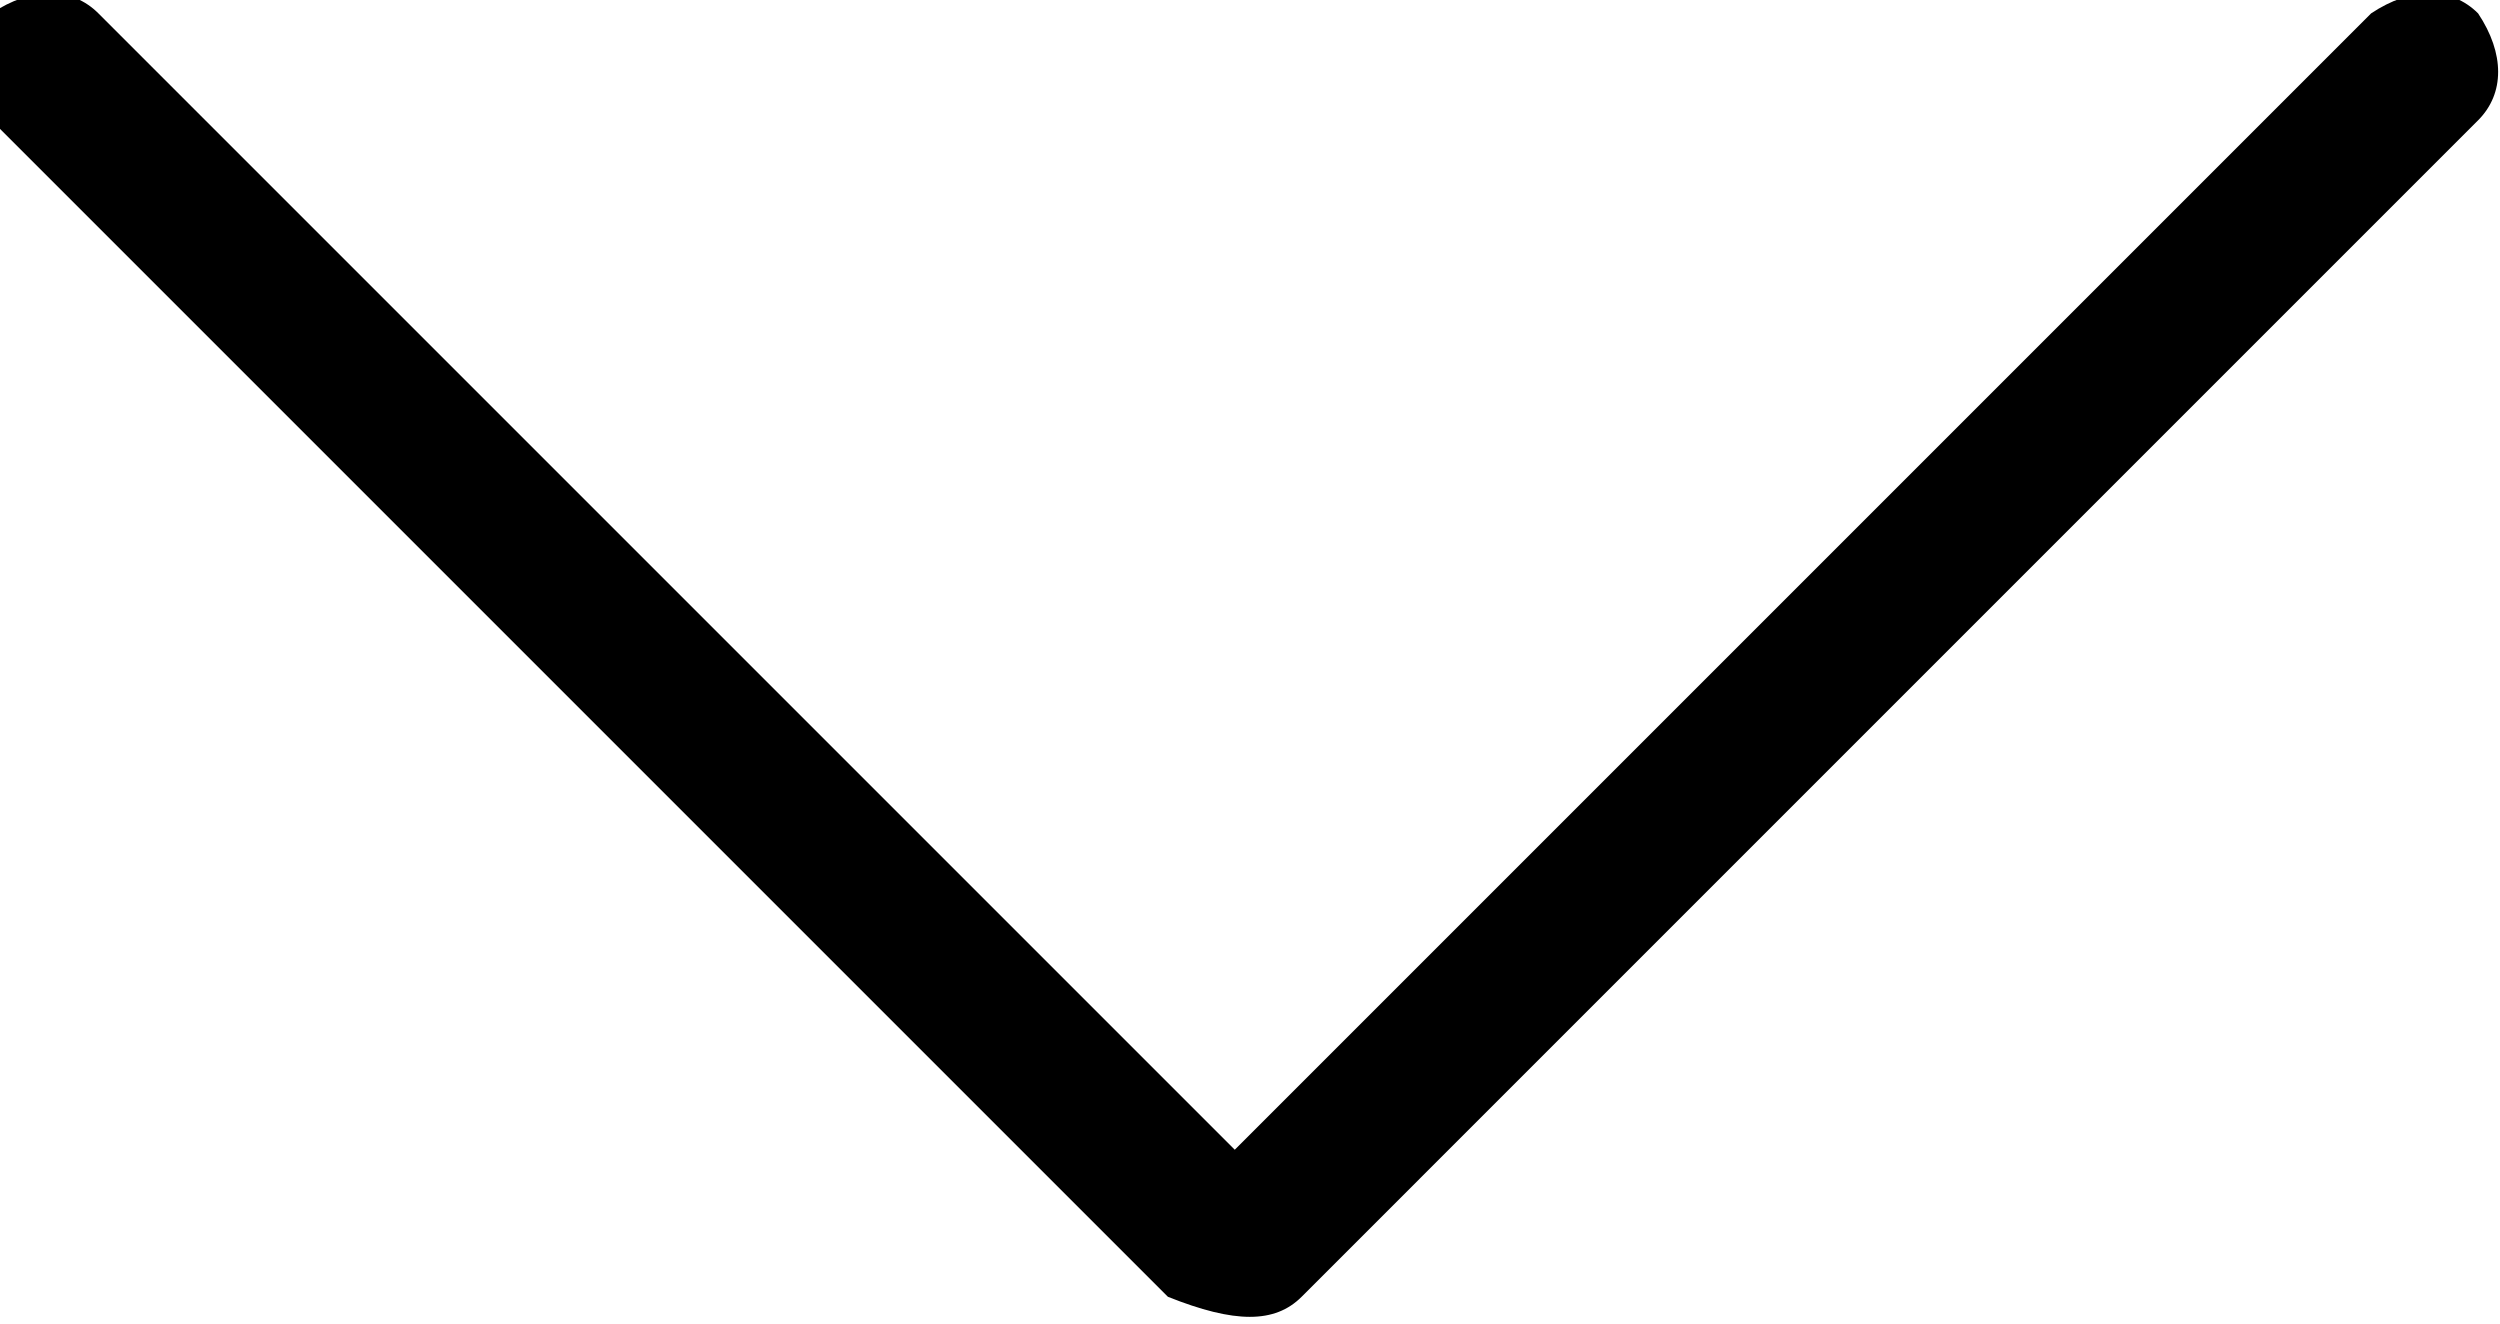
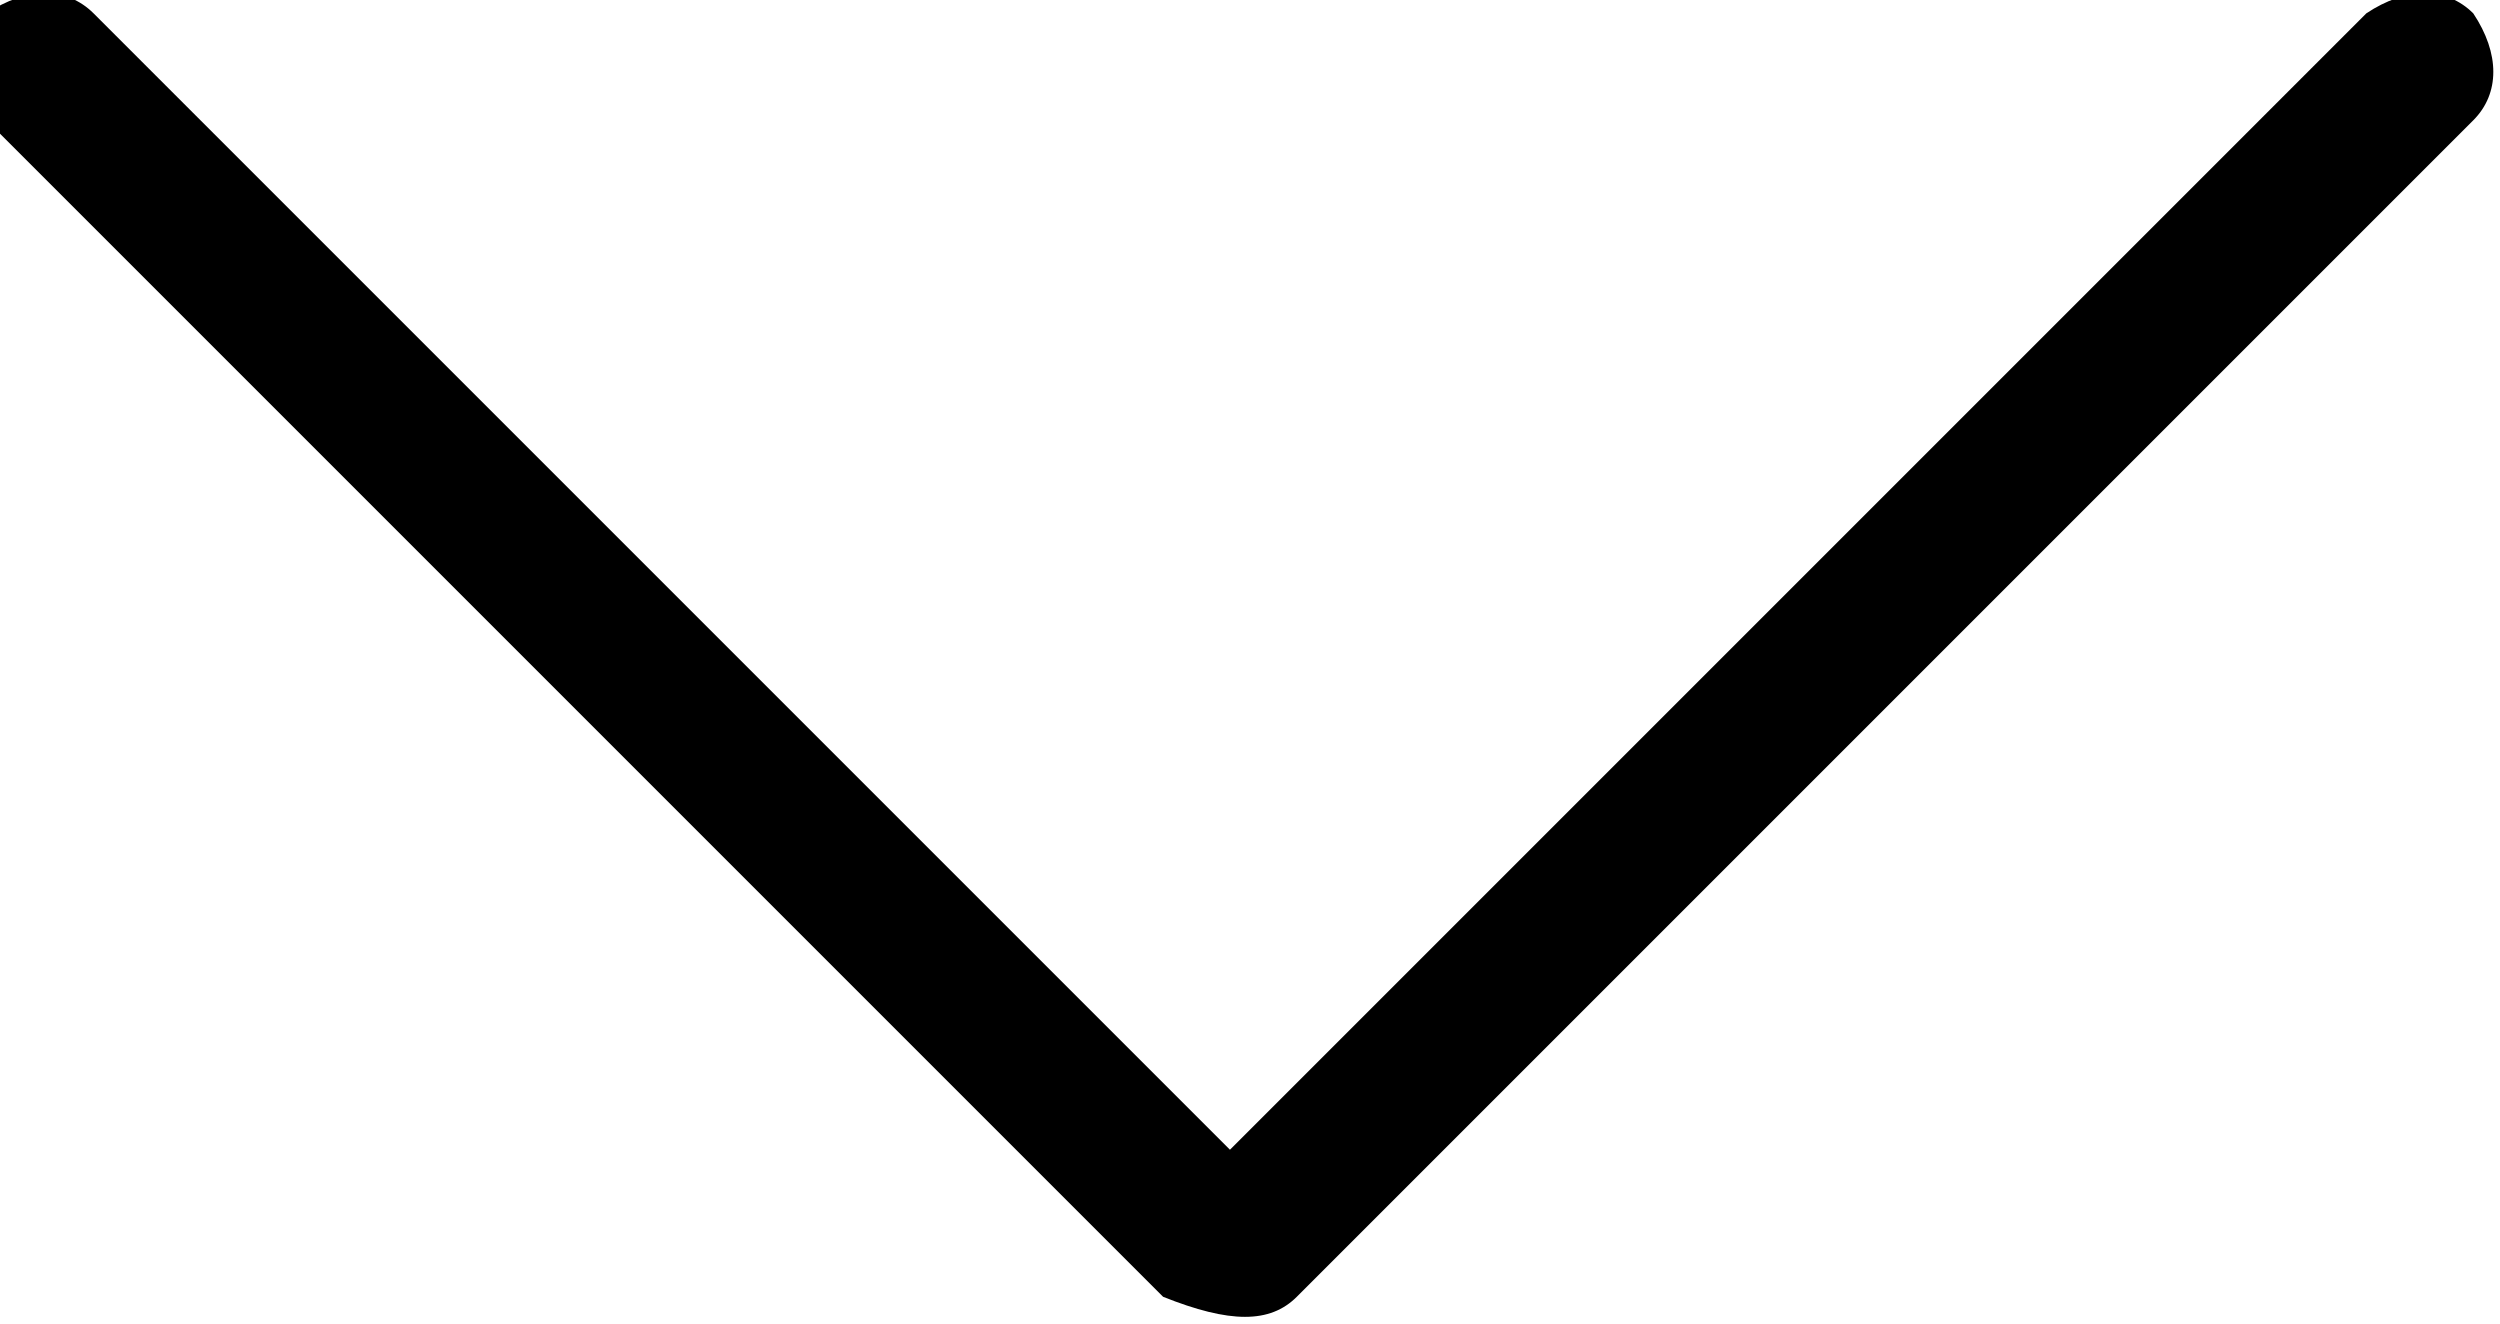
<svg xmlns="http://www.w3.org/2000/svg" version="1.1" id="Layer_1" x="0px" y="0px" width="18.7px" height="9.9px" viewBox="0 0 18.7 9.9" style="enable-background:new 0 0 18.7 9.9;" xml:space="preserve">
-   <g transform="translate(1154.436 -80.1) rotate(90)">
-     <path d="M89.8,1144.7l-8.8-8.8c-0.2-0.2-0.5-0.2-0.8,0c-0.2,0.2-0.2,0.5,0,0.8l8.5,8.5l-8.5,8.5c-0.2,0.2-0.2,0.5,0,0.8   c0.1,0.1,0.2,0.2,0.4,0.2c0.1,0,0.3-0.1,0.4-0.2l8.8-8.8C90,1145.2,90,1144.9,89.8,1144.7C89.8,1144.7,89.8,1144.7,89.8,1144.7z" />
-   </g>
+   <path d="M9.7,9.7l8.8-8.8c0.2-0.2,0.2-0.5,0-0.8c-0.2-0.2-0.5-0.2-0.8,0L9.2,8.6L0.7,0.1c-0.2-0.2-0.5-0.2-0.8,0  c-0.1,0.1-0.2,0.2-0.2,0.4c0,0.1,0.1,0.3,0.2,0.4l8.8,8.8C9.2,9.9,9.5,9.9,9.7,9.7L9.7,9.7z" />
</svg>
